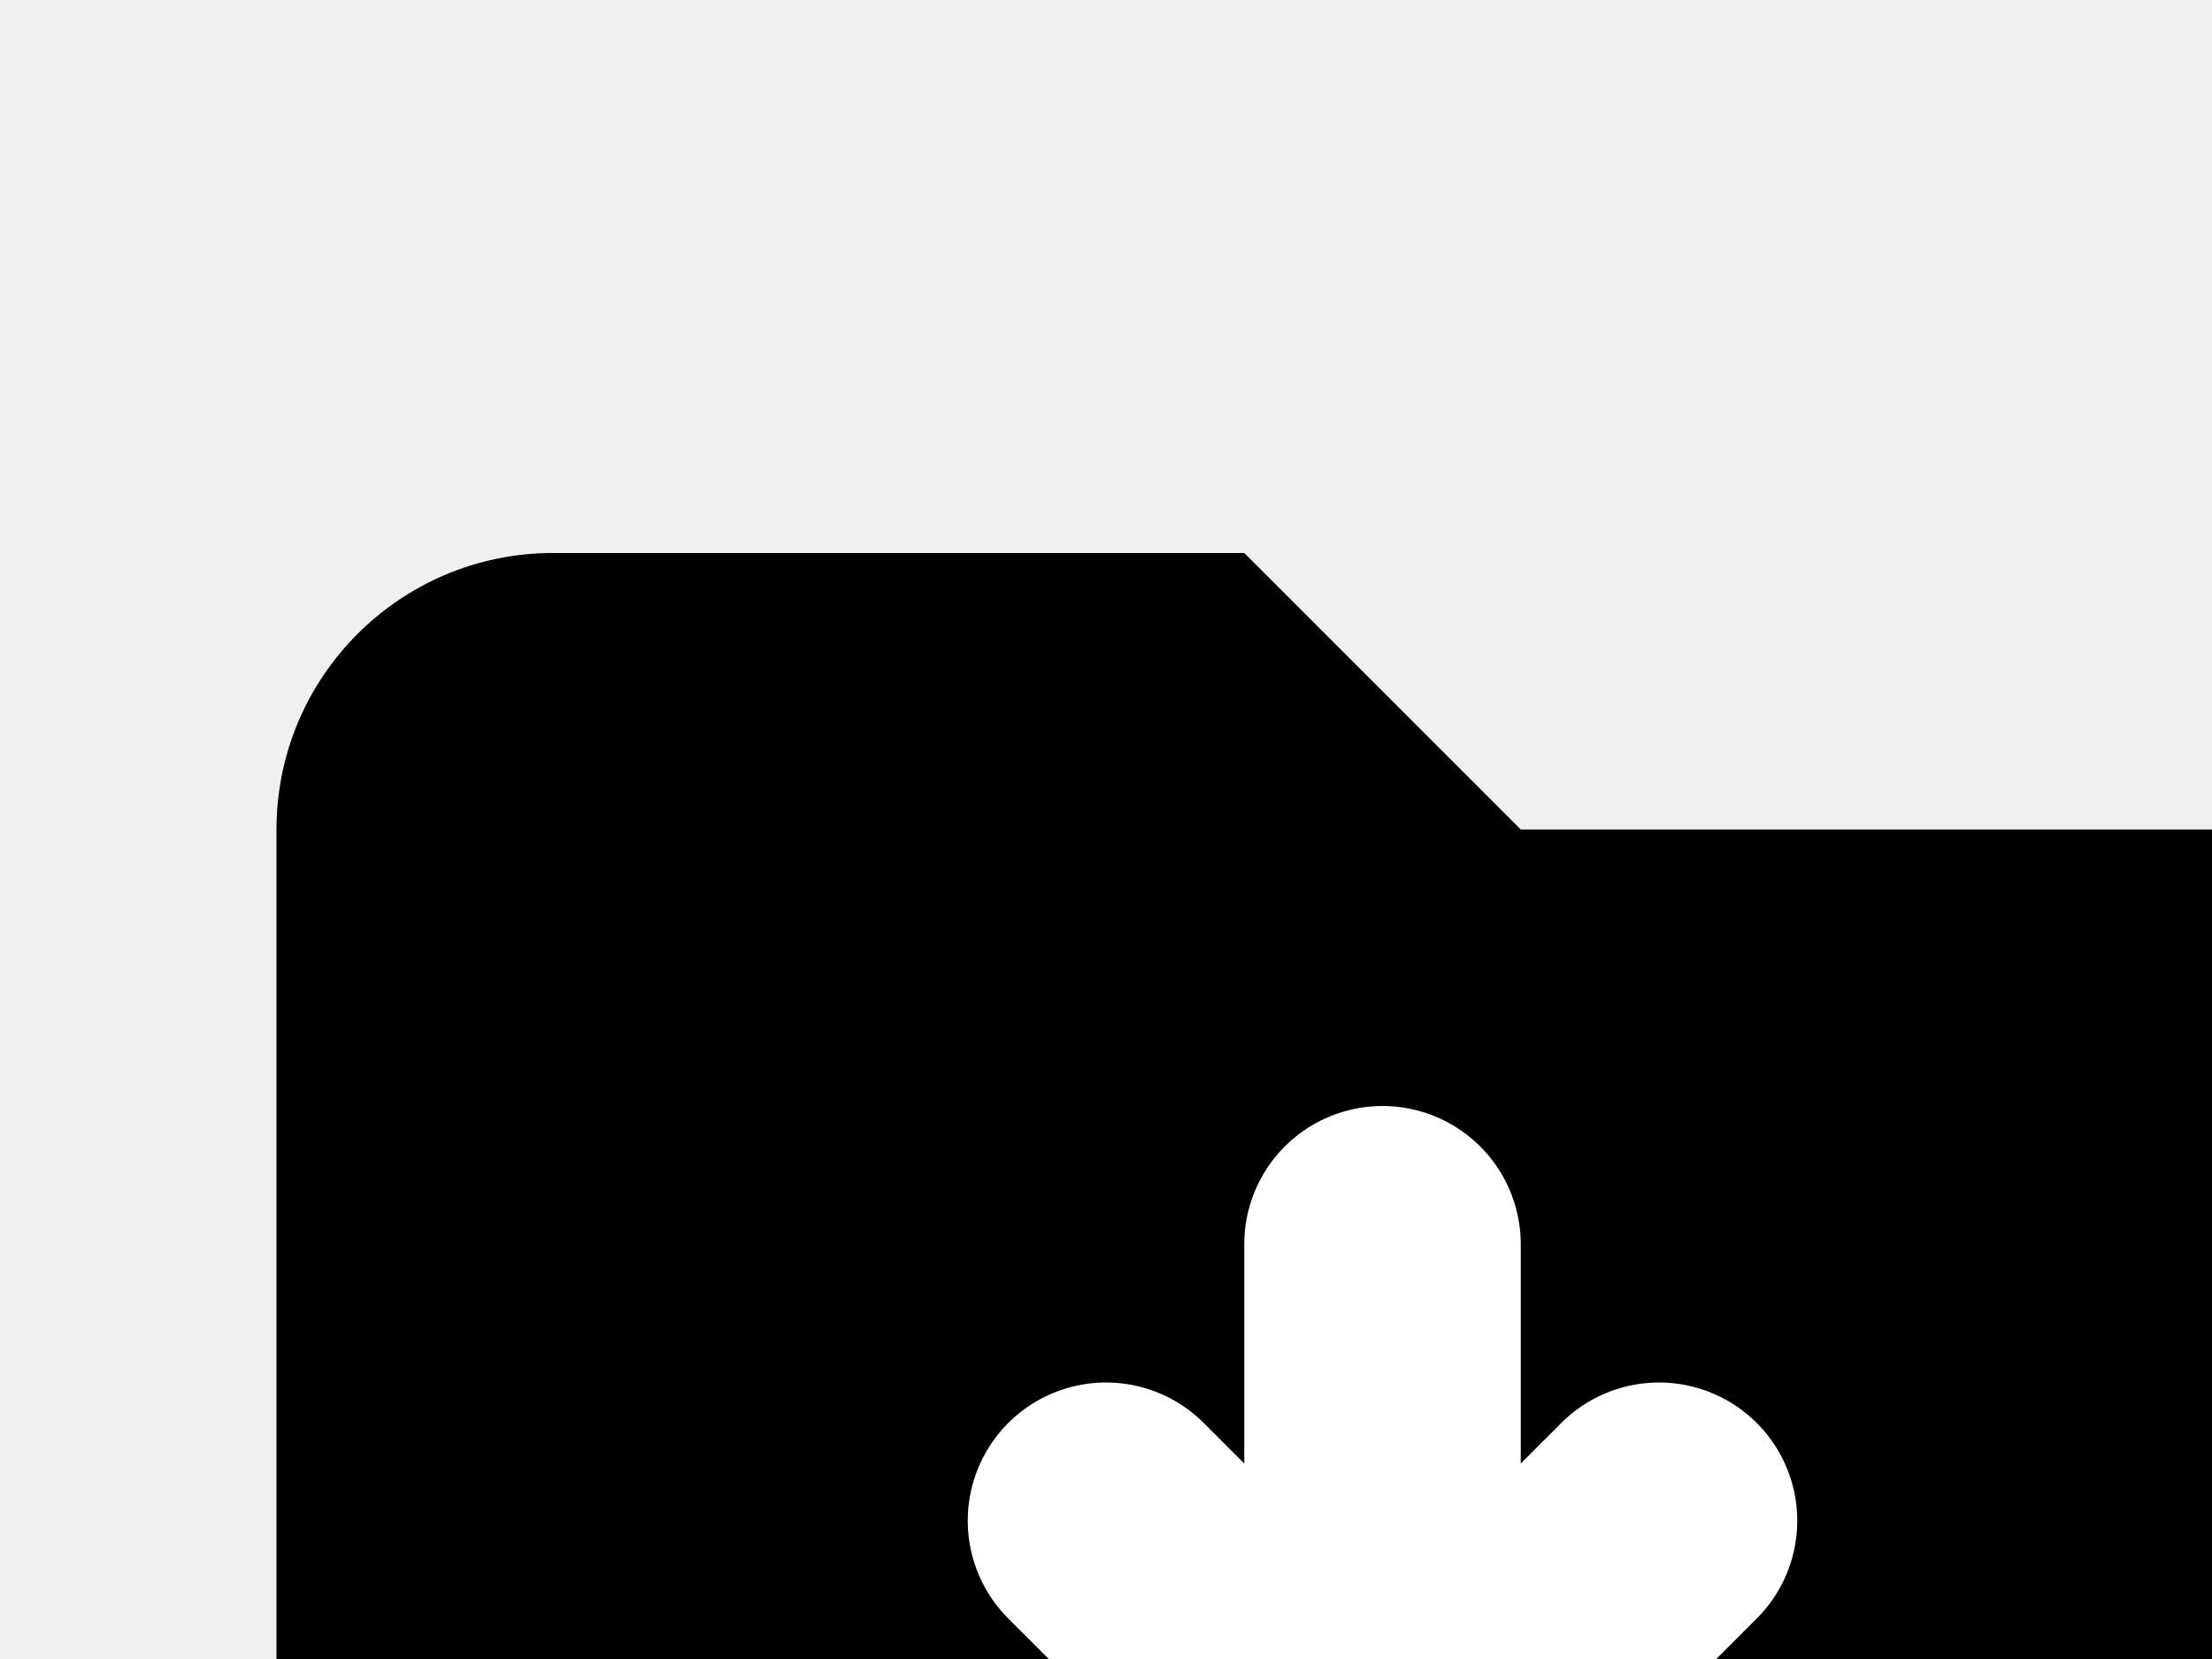
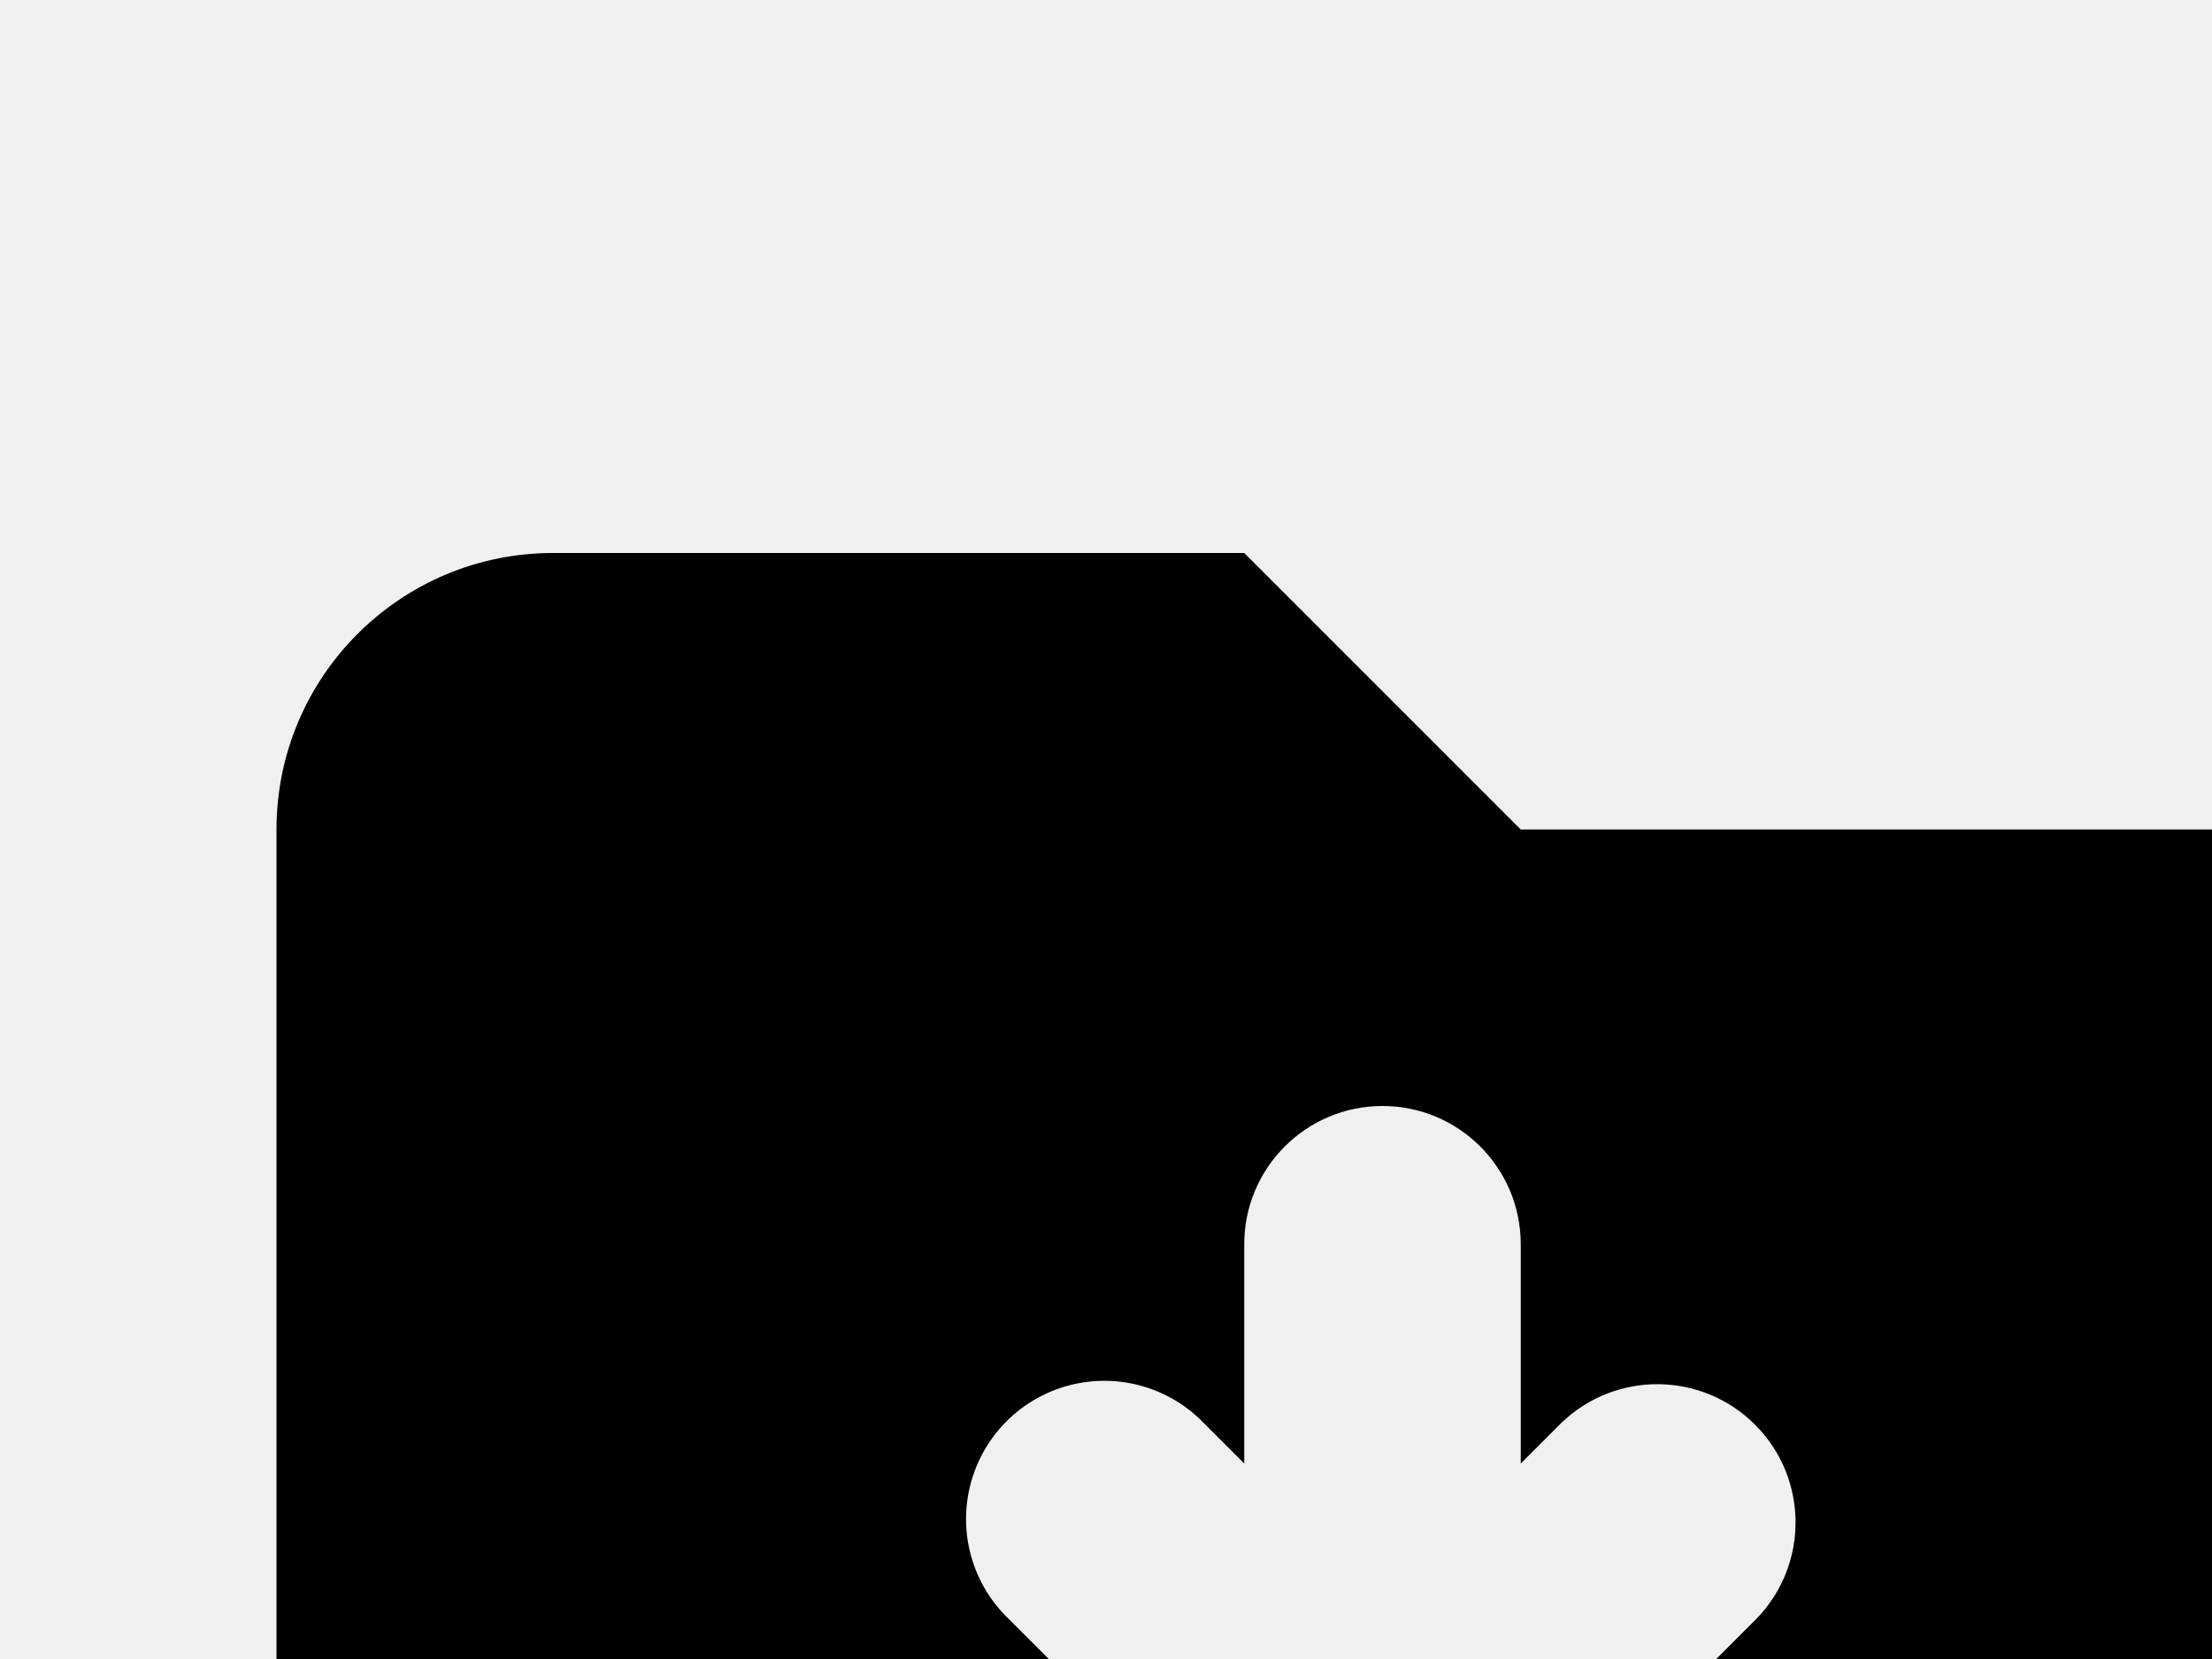
<svg xmlns="http://www.w3.org/2000/svg" aria-hidden="true" fill="currentColor" id="icon-heroicons-folder-download-solid" viewbox="0 0 20 20">
-   <path d="M2 6a2 2 0 012-2h5l2 2h5a2 2 0 012 2v6a2 2 0 01-2 2H4a2 2 0 01-2-2V6z">
-  </path>
-   <path d="M10 9v4m0 0l-2-2m2 2l2-2" stroke="#fff" stroke-linecap="round" stroke-linejoin="round" stroke-width="2">
+   <path d="M4 4a2 2 0 00-2 2v8a2 2 0 002 2h12a2 2 0 002-2V8a2 2 0 00-2-2h-5L9 4H4zm7 5a1 1 0 10-2 0v1.586l-.293-.293a1 1 0 10-1.414 1.414l2 2 .002.002a.997.997 0 001.41 0l.002-.002 2-2a1 1 0 00-1.414-1.414l-.293.293V9z" fill-rule="evenodd">
 </path>
</svg>
